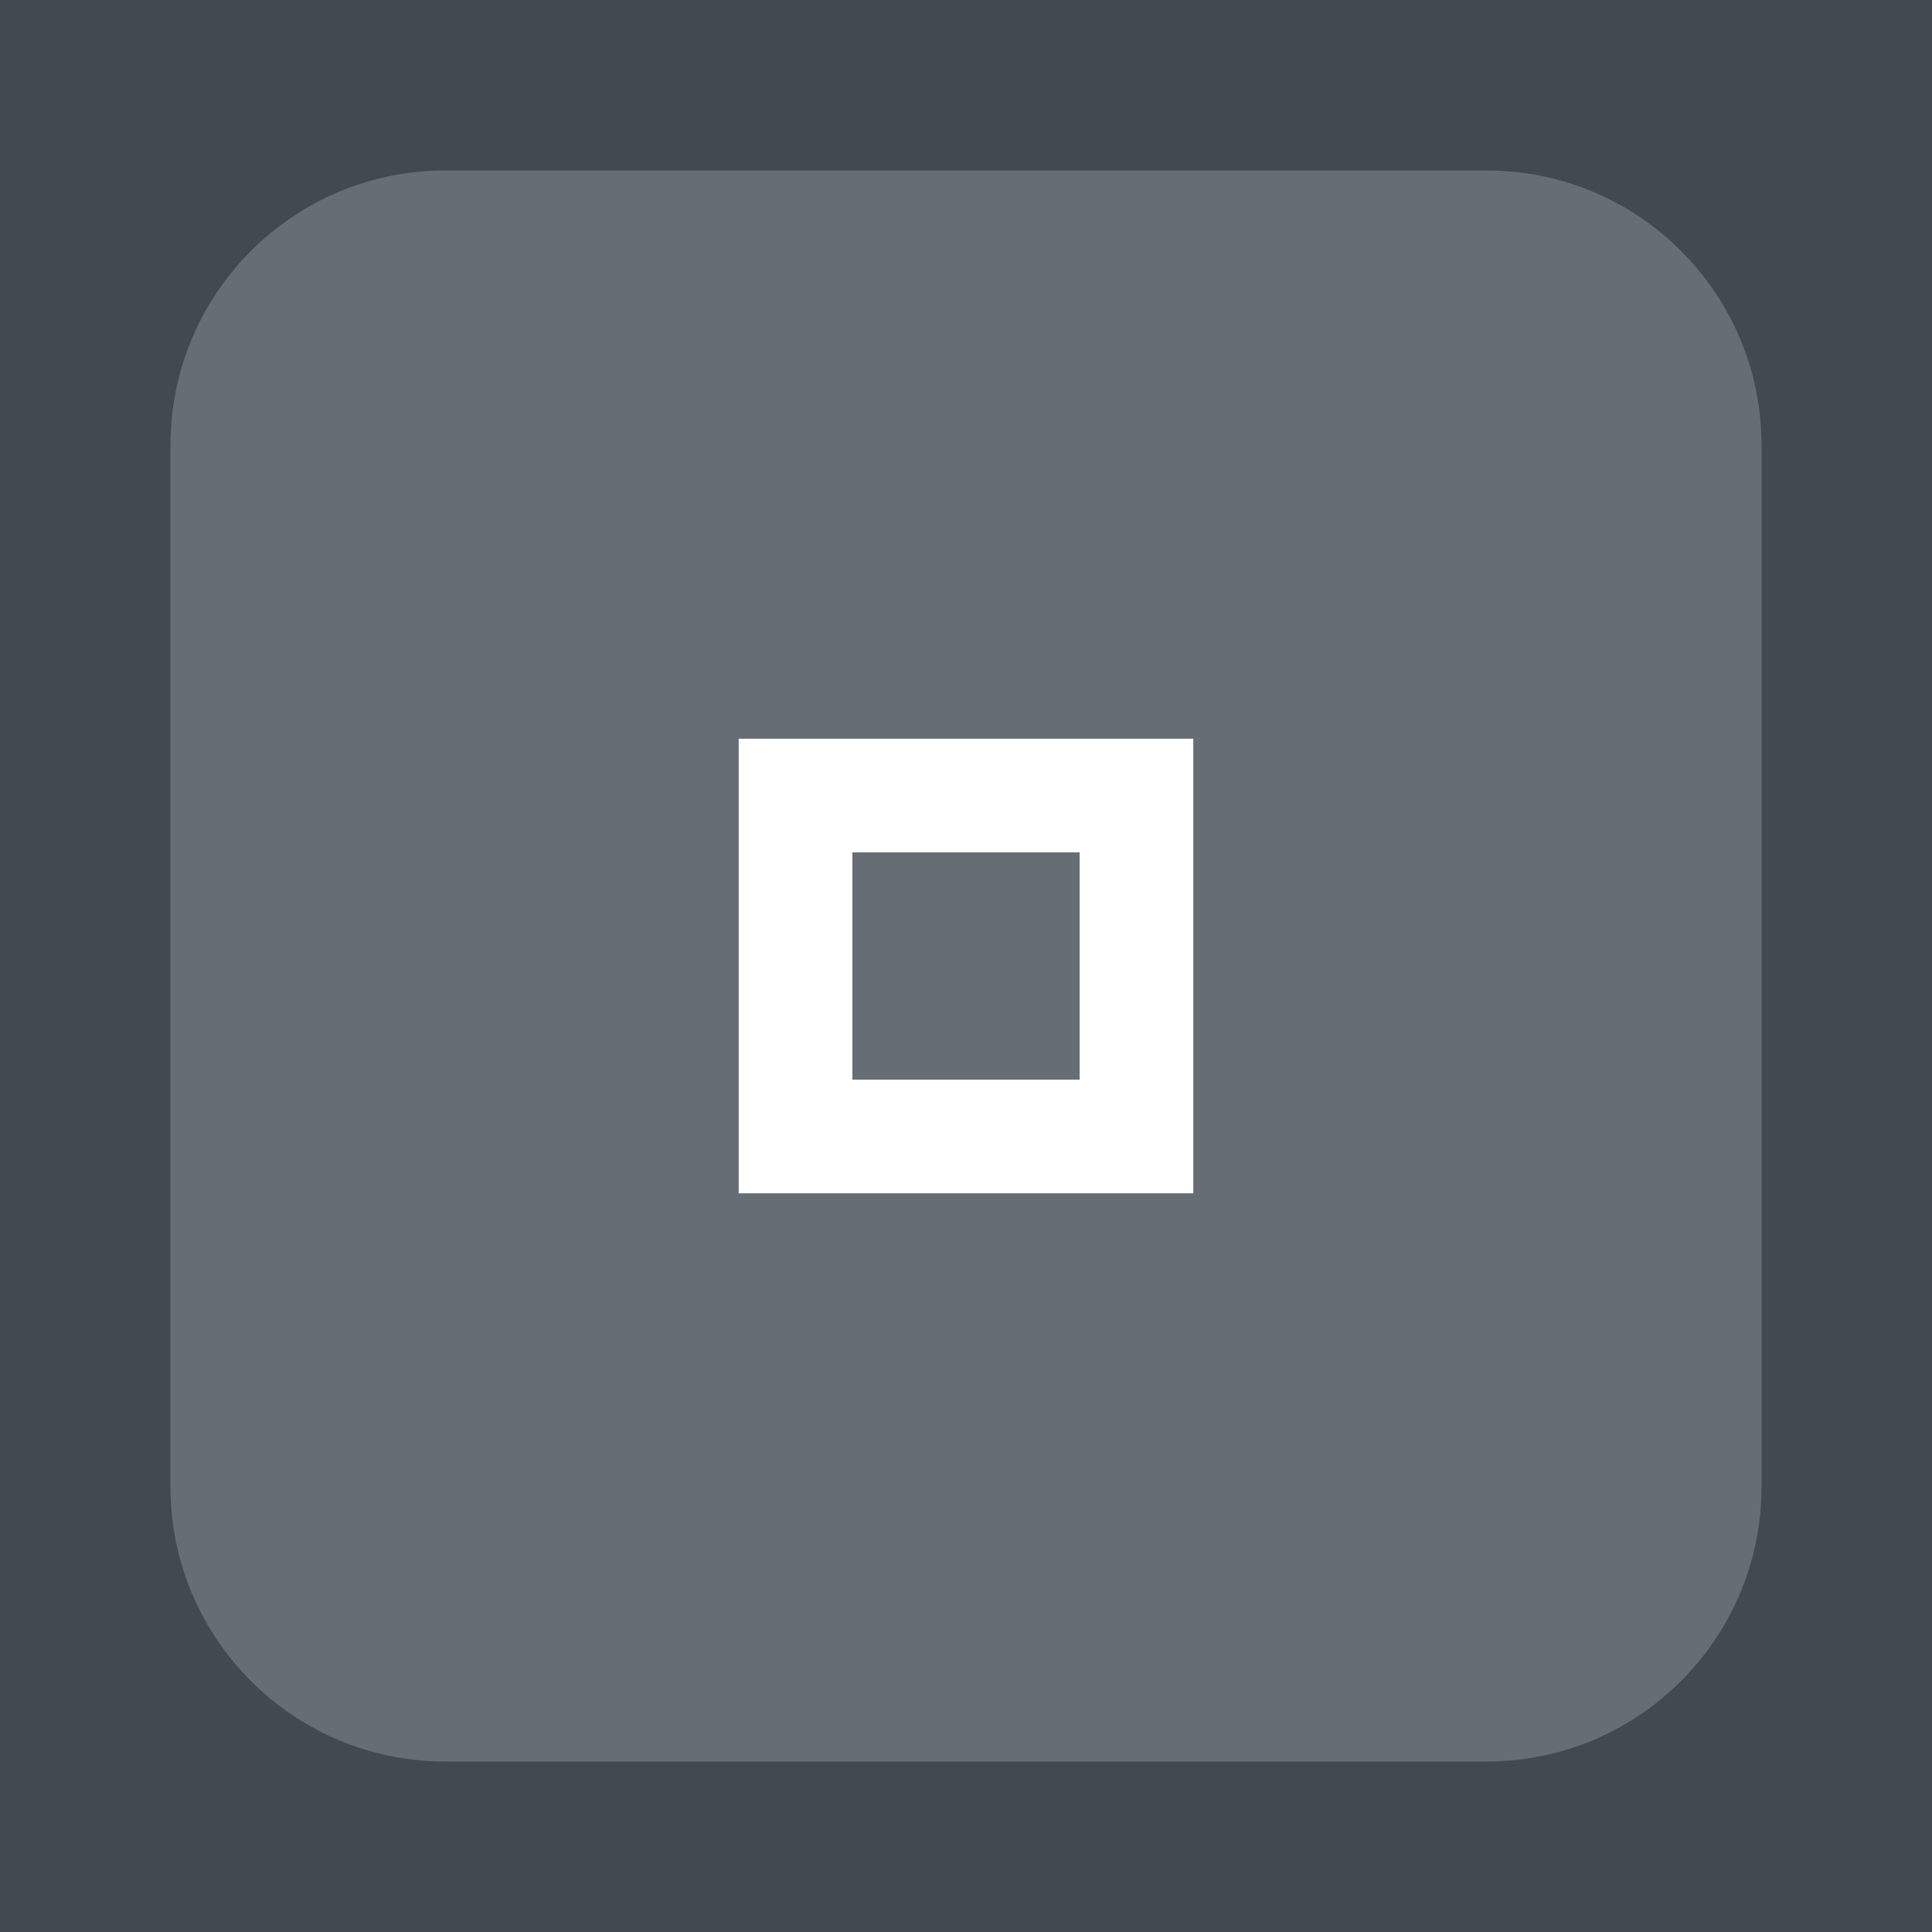
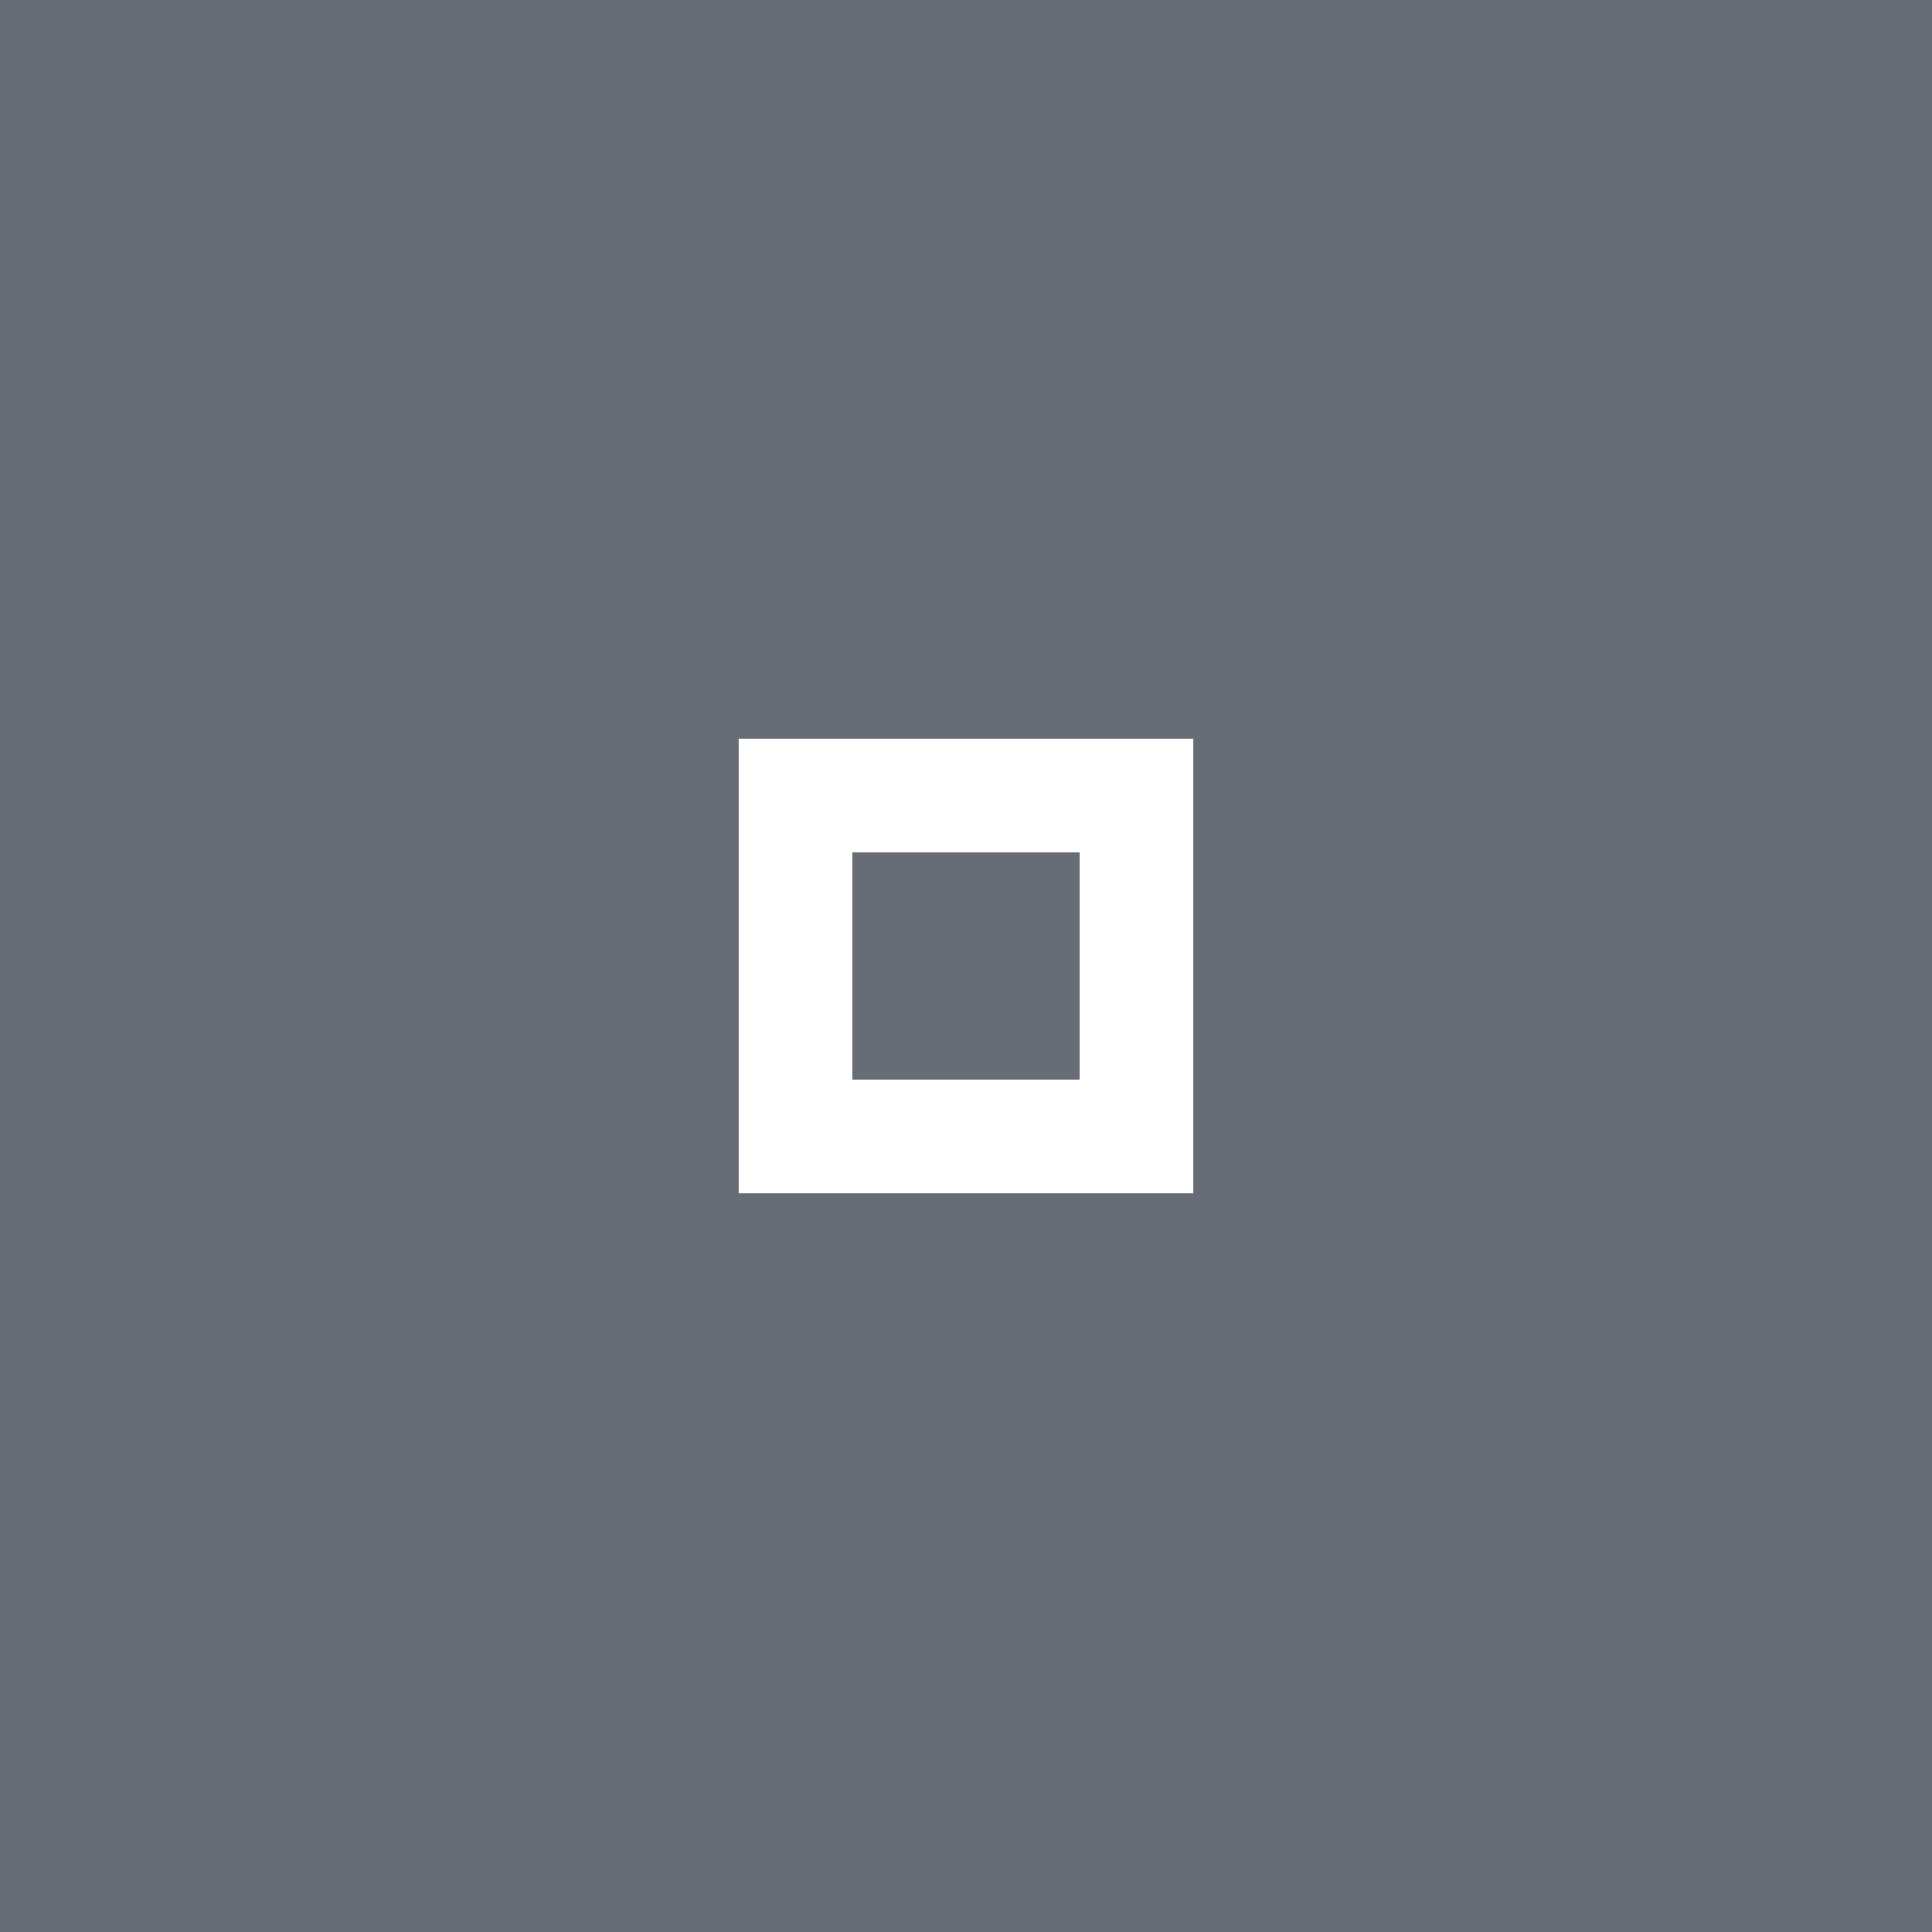
<svg xmlns="http://www.w3.org/2000/svg" id="svg12" version="1.1" viewBox="0 0 34 34" height="34" width="34">
  <defs id="defs16" />
  <rect style="fill:#414951;fill-opacity:1;stroke-width:1.125" id="rect2" fill="#E0E0E0" height="36" width="36" x="-1" y="-1" />
  <path id="path8-3" d="m 13,13 v 8 h 8 v -8 z m 2,2 h 4 v 4 h -4 z" style="fill:#ffffff" />
-   <rect style="opacity:0.2;fill:#ffffff;fill-opacity:1;stroke-width:0.875" id="rect2-3" fill="#E0E0E0" height="28" width="28" x="3" y="3" rx="4.836" ry="4.836" />
+   <rect style="opacity:0.2;fill:#ffffff;fill-opacity:1;stroke-width:1.125" id="rect2-3" fill="#E0E0E0" height="36" width="36" x="-1" y="-1" rx="0" ry="0" />
</svg>
